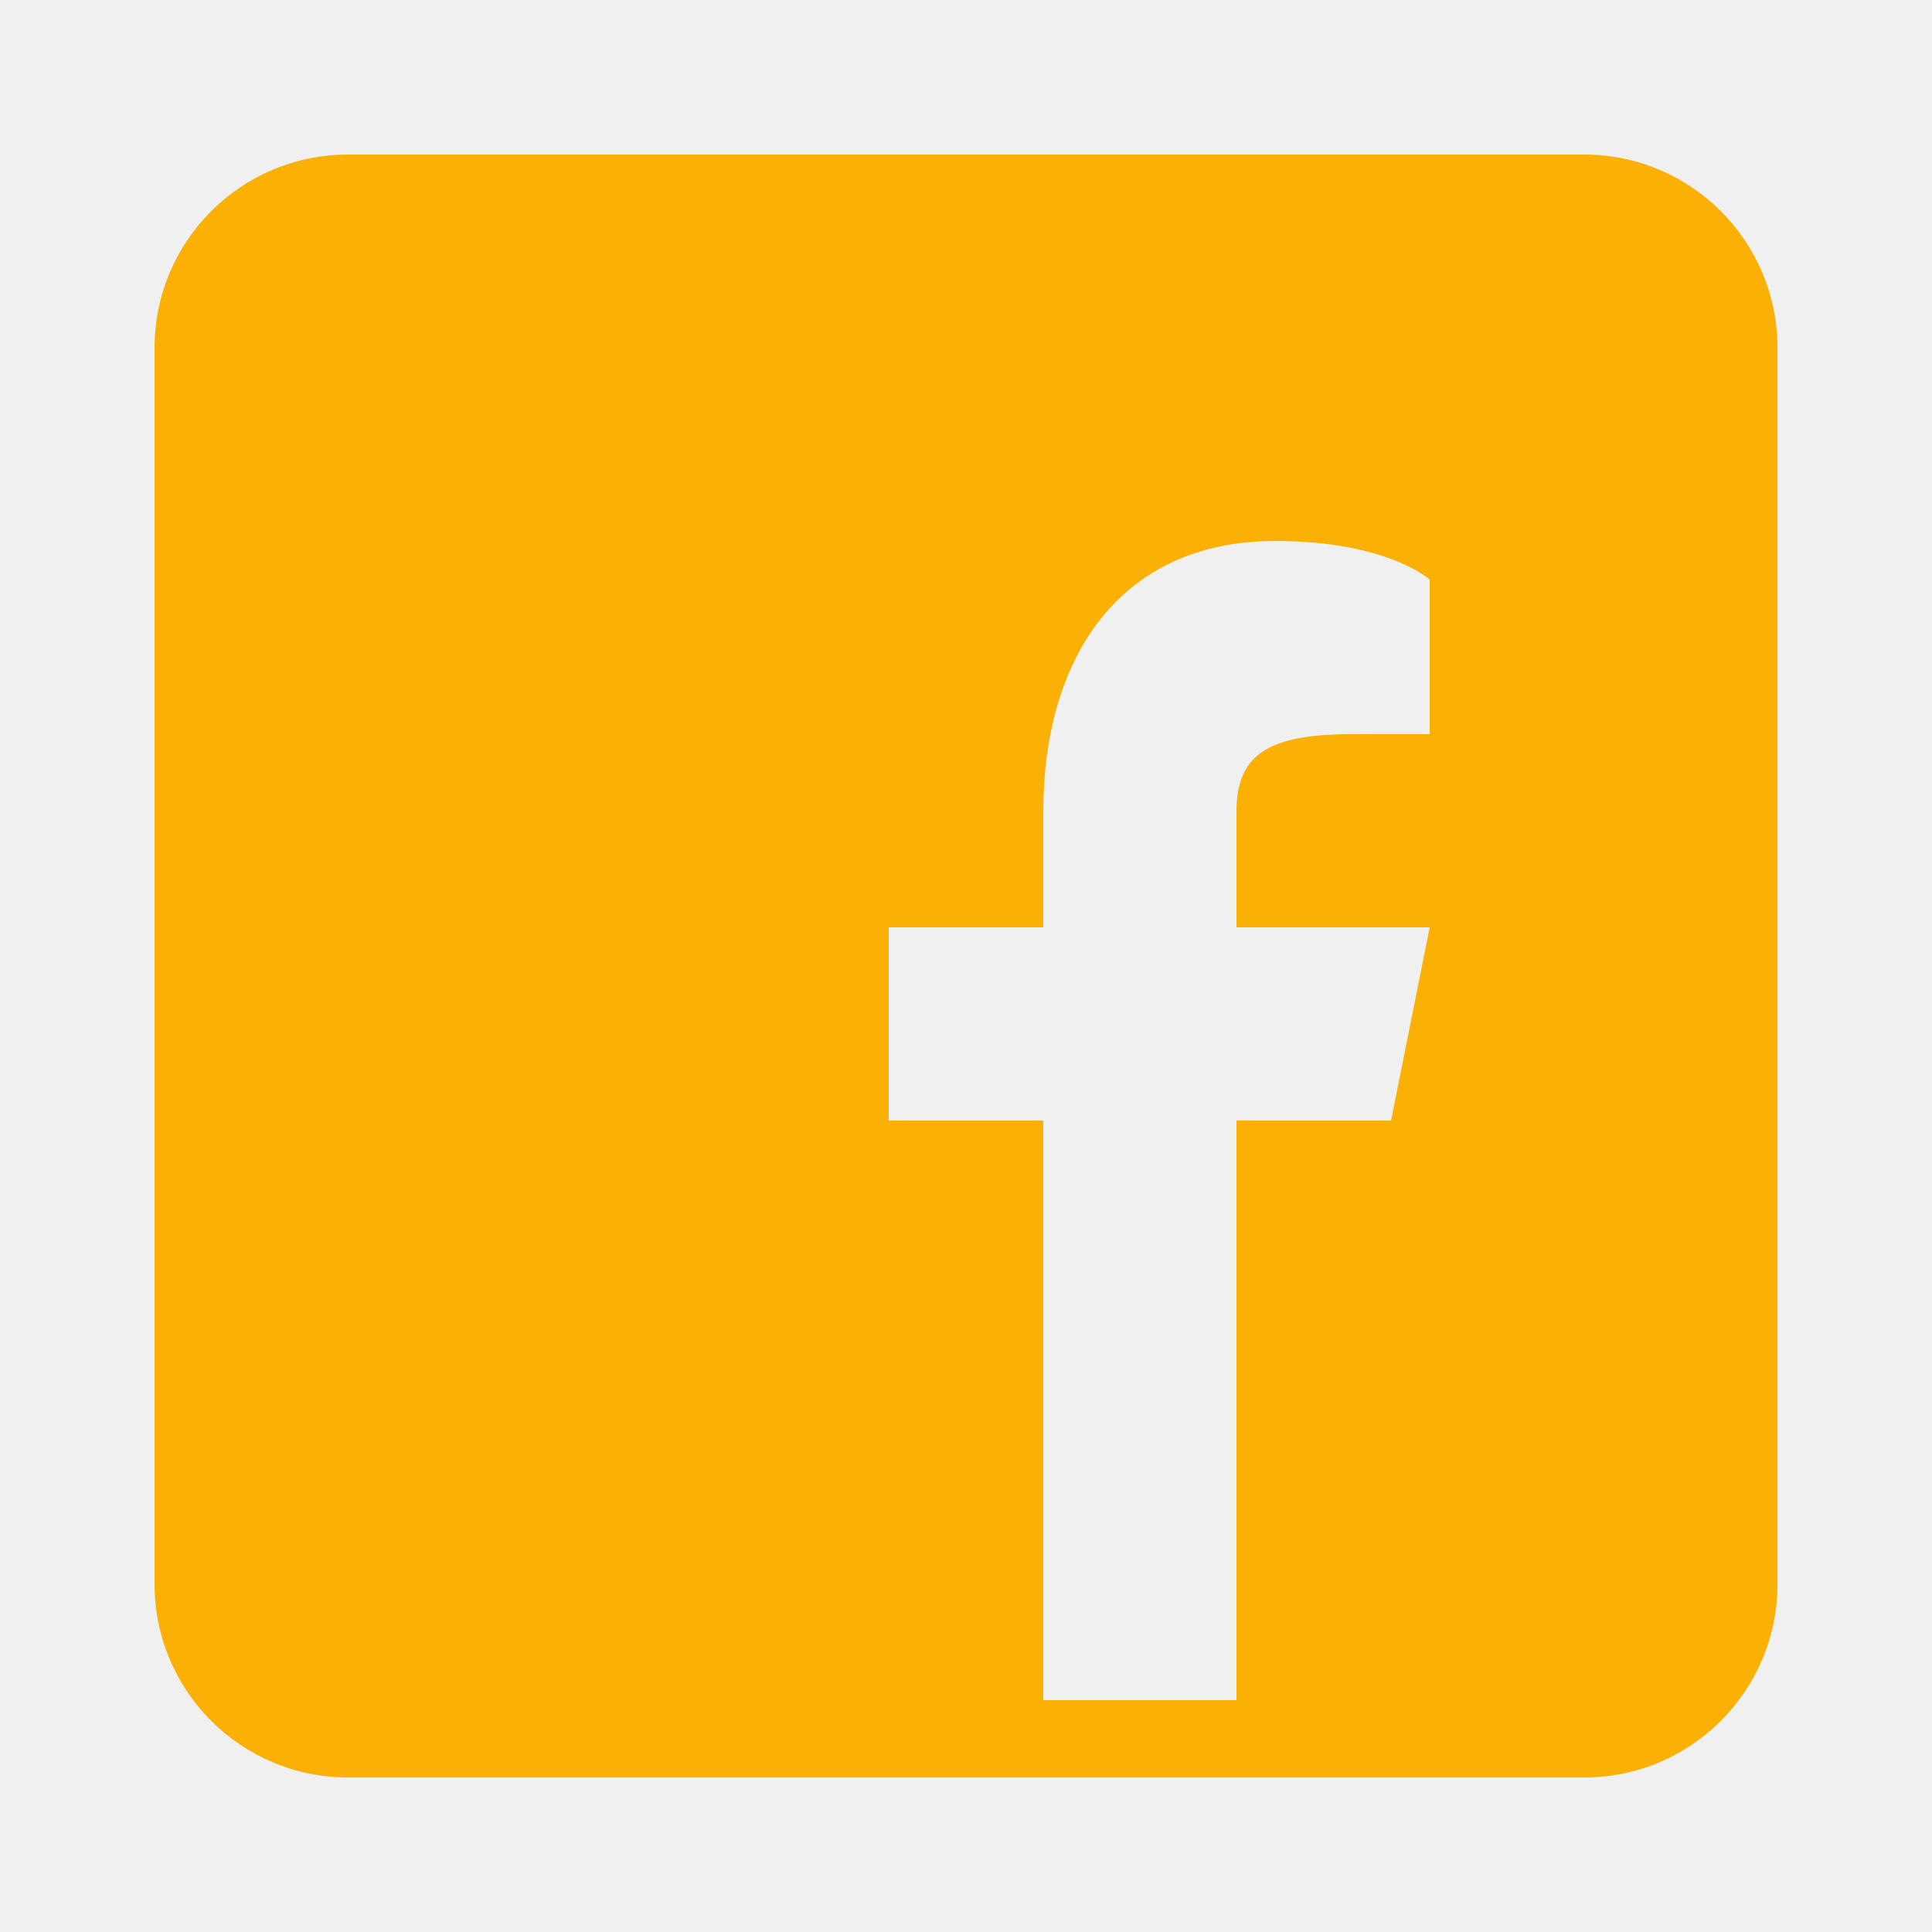
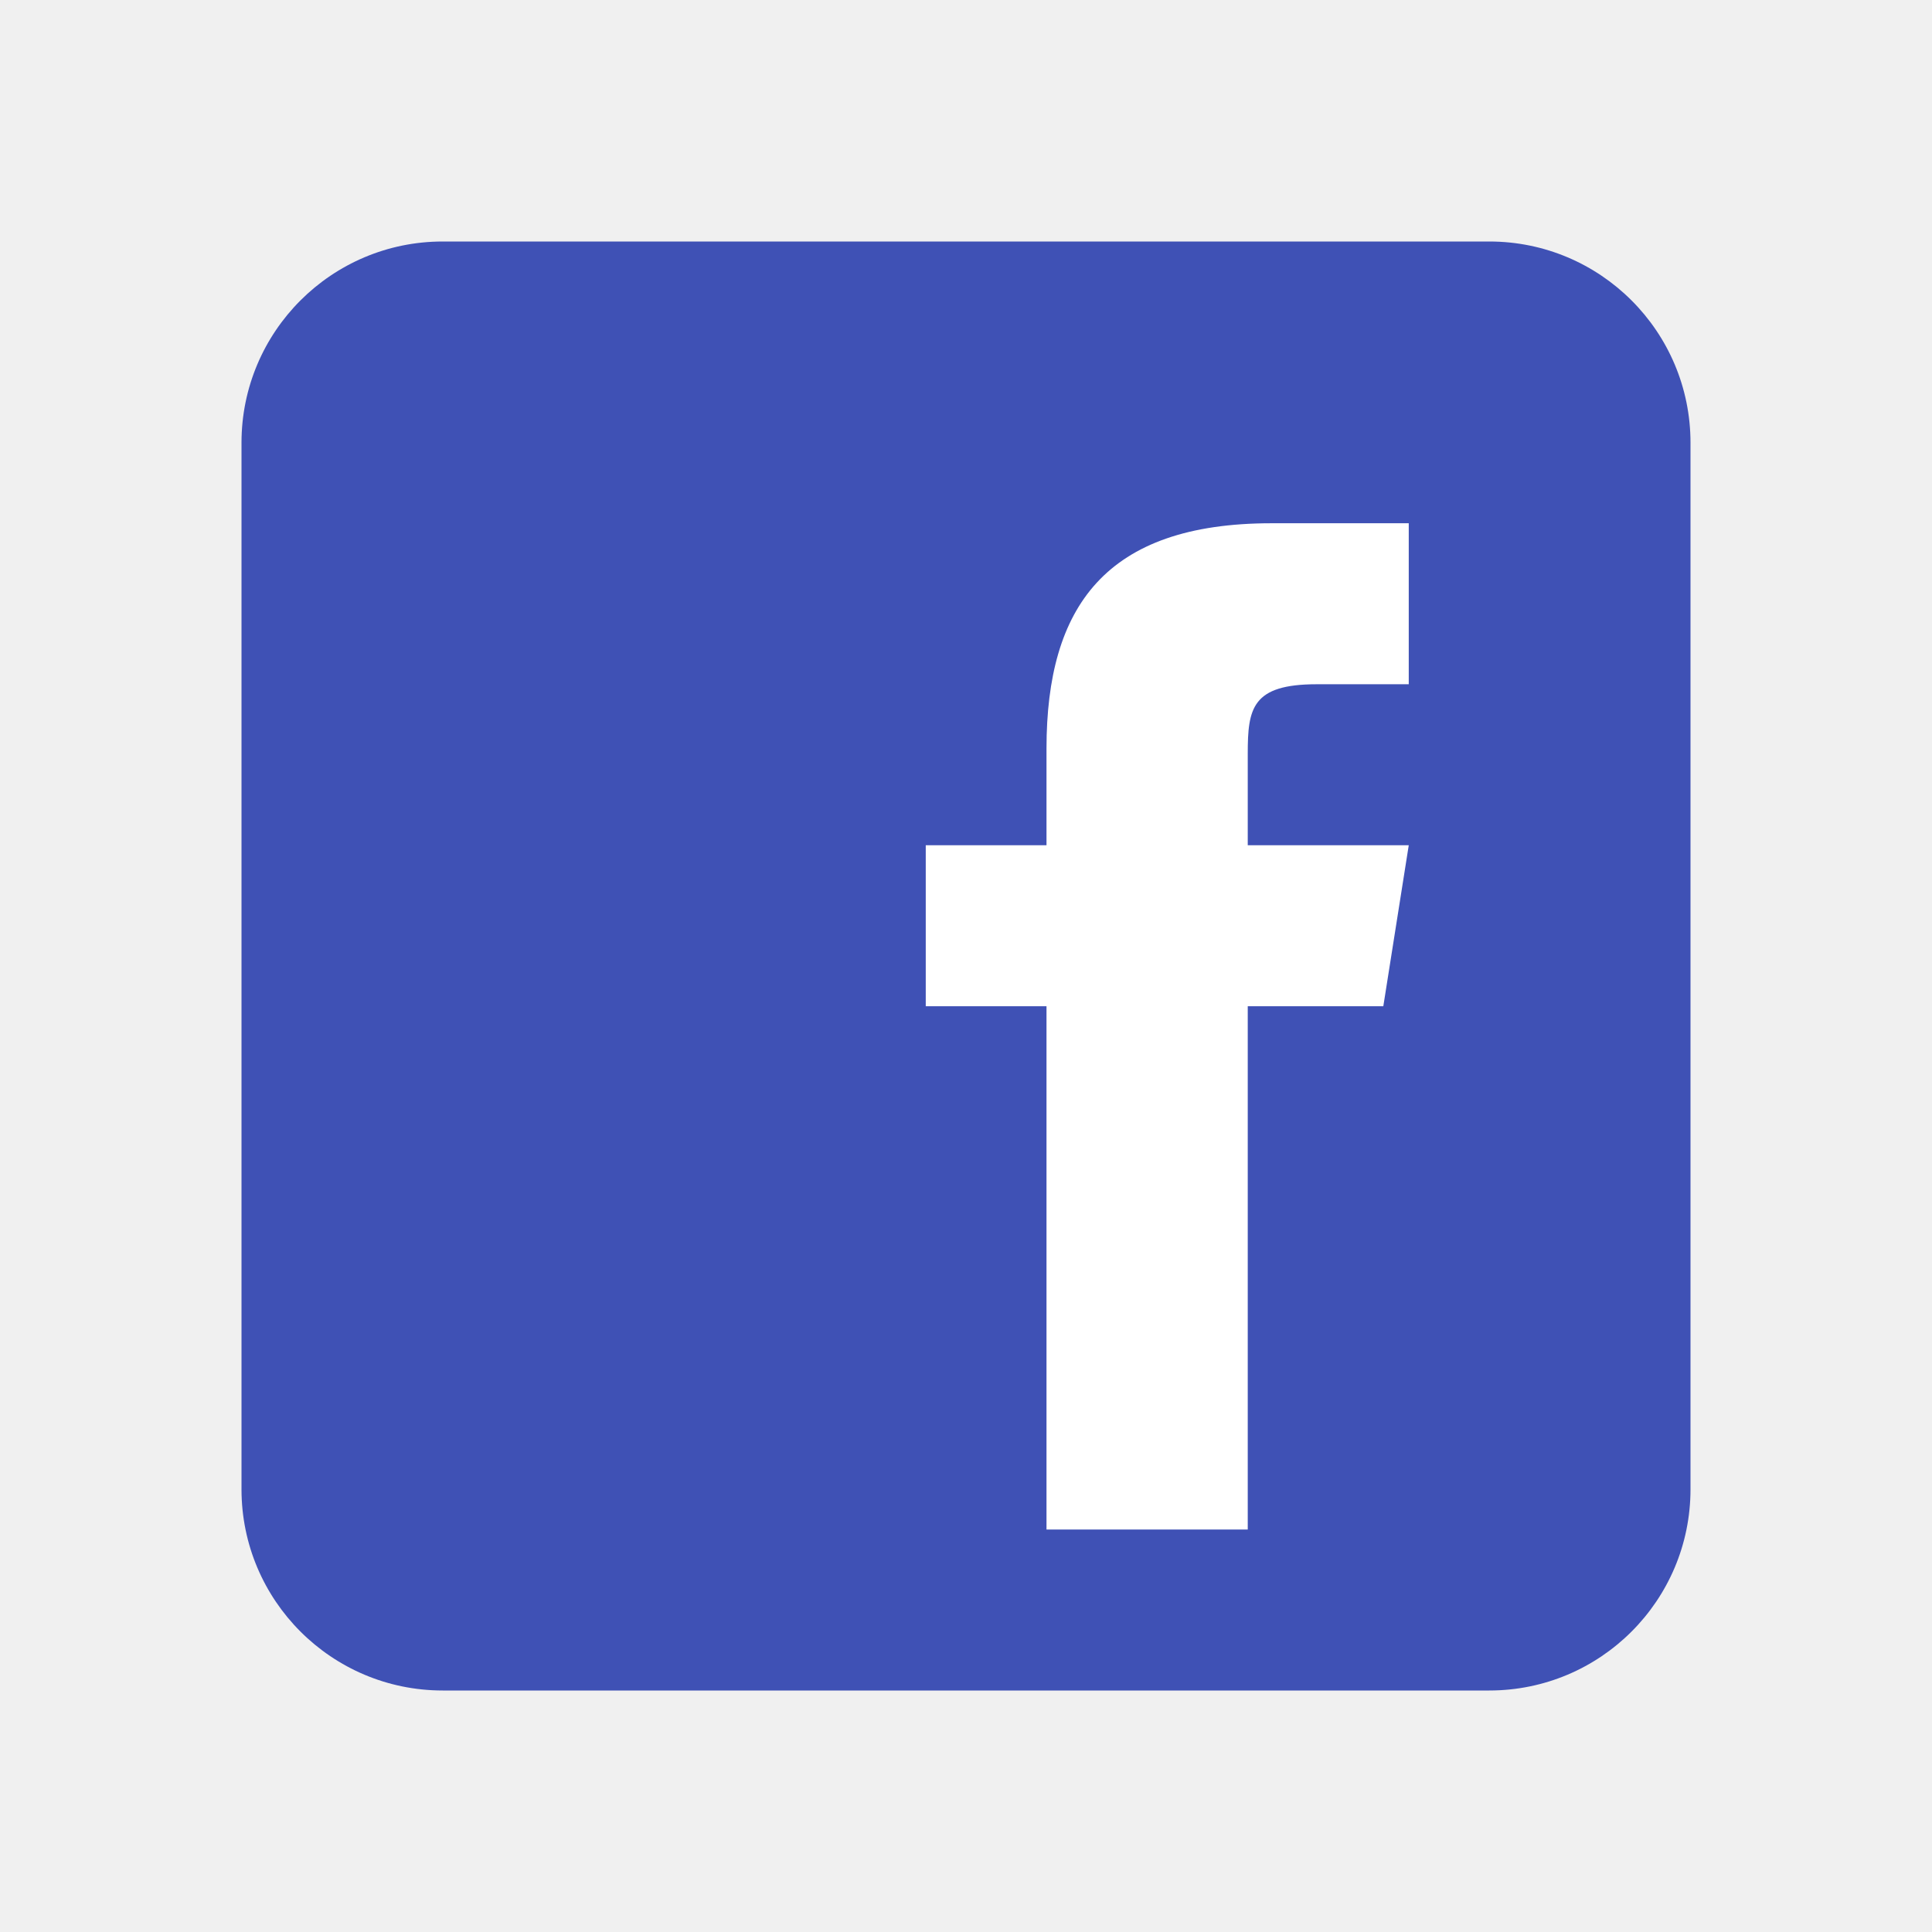
- <svg xmlns="http://www.w3.org/2000/svg" fill="#FAB005" viewBox="0 0 50 50" width="100px" height="100px">
-   <path d="M41,4H9C6.24,4,4,6.24,4,9v32c0,2.76,2.24,5,5,5h32c2.76,0,5-2.24,5-5V9C46,6.24,43.76,4,41,4z M37,19h-2c-2.14,0-3,0.5-3,2 v3h5l-1,5h-4v15h-5V29h-4v-5h4v-3c0-4,2-7,6-7c2.9,0,4,1,4,1V19z" />
+ <svg xmlns="http://www.w3.org/2000/svg" viewBox="0 0 48 48" width="48px" height="48px">
+   <path fill="#3F51B5" d="M42,37c0,2.762-2.238,5-5,5H11c-2.761,0-5-2.238-5-5V11c0-2.762,2.239-5,5-5h26c2.762,0,5,2.238,5,5V37z" />
+   <path fill="#FFF" d="M34.368,25H31v13h-5V25h-3v-4h3v-2.41c0.002-3.508,1.459-5.59,5.592-5.59H35v4h-2.287C31.104,17,31,17.6,31,18.723V21h4L34.368,25z" />
</svg>
